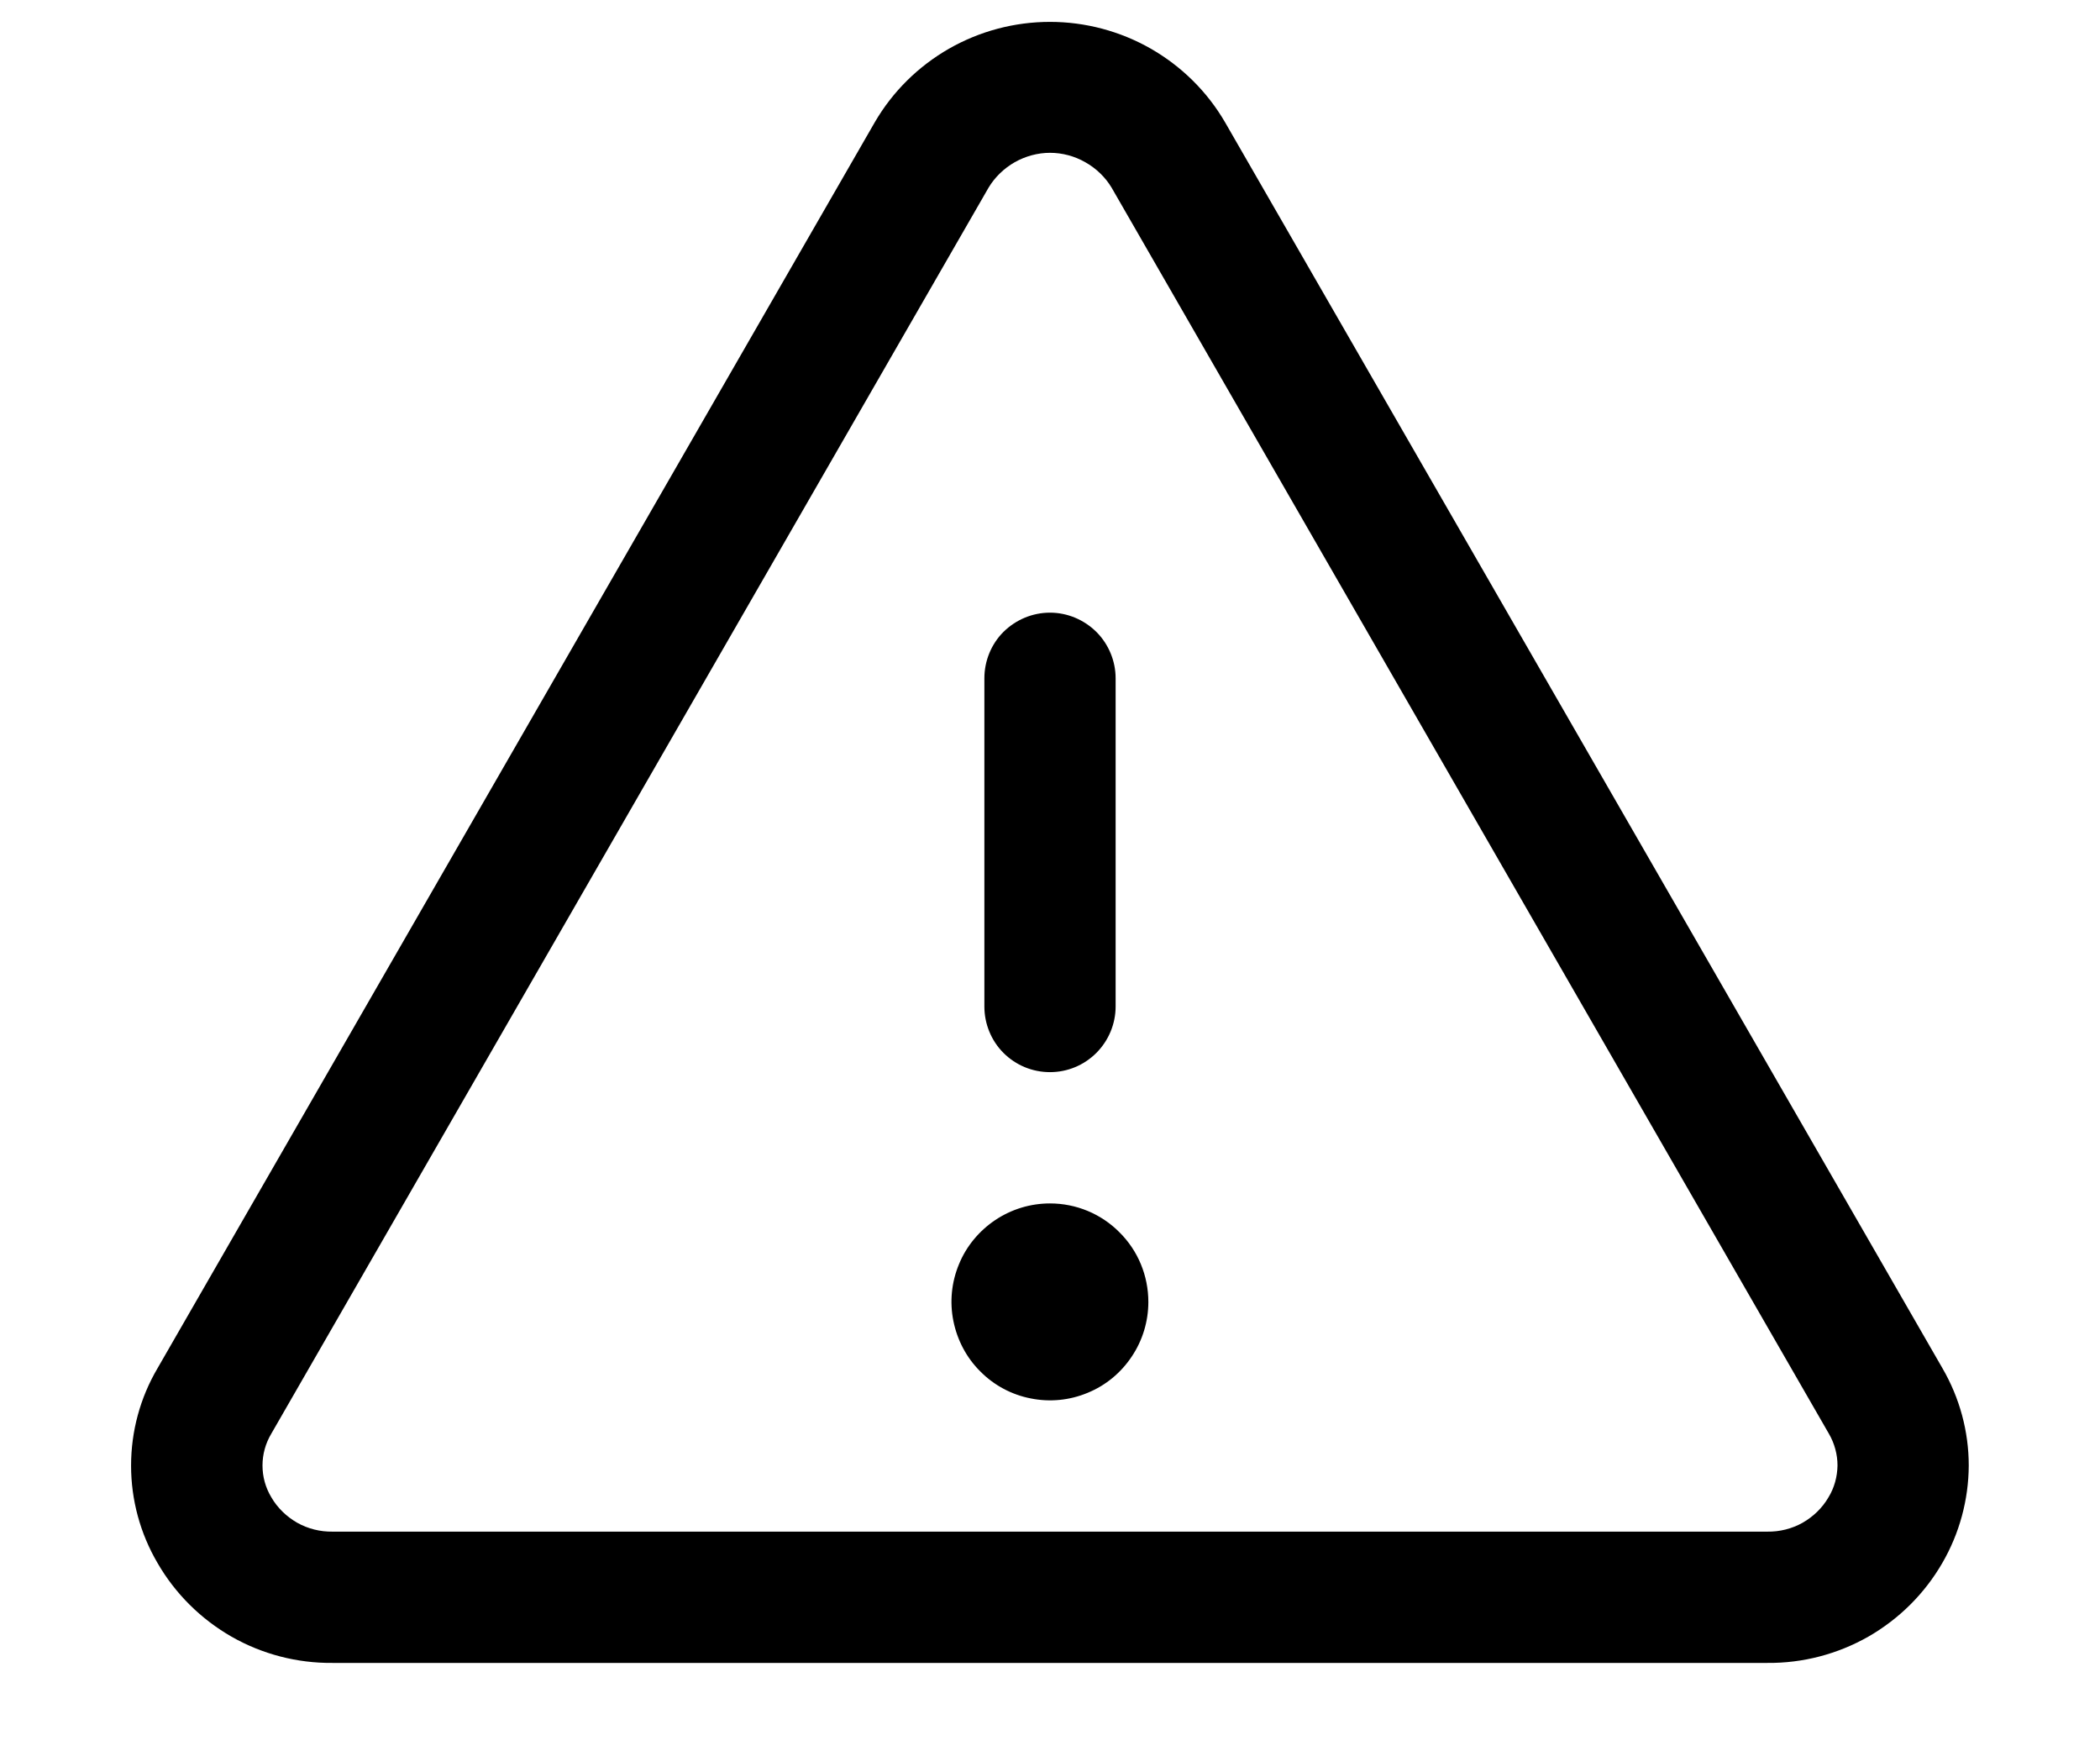
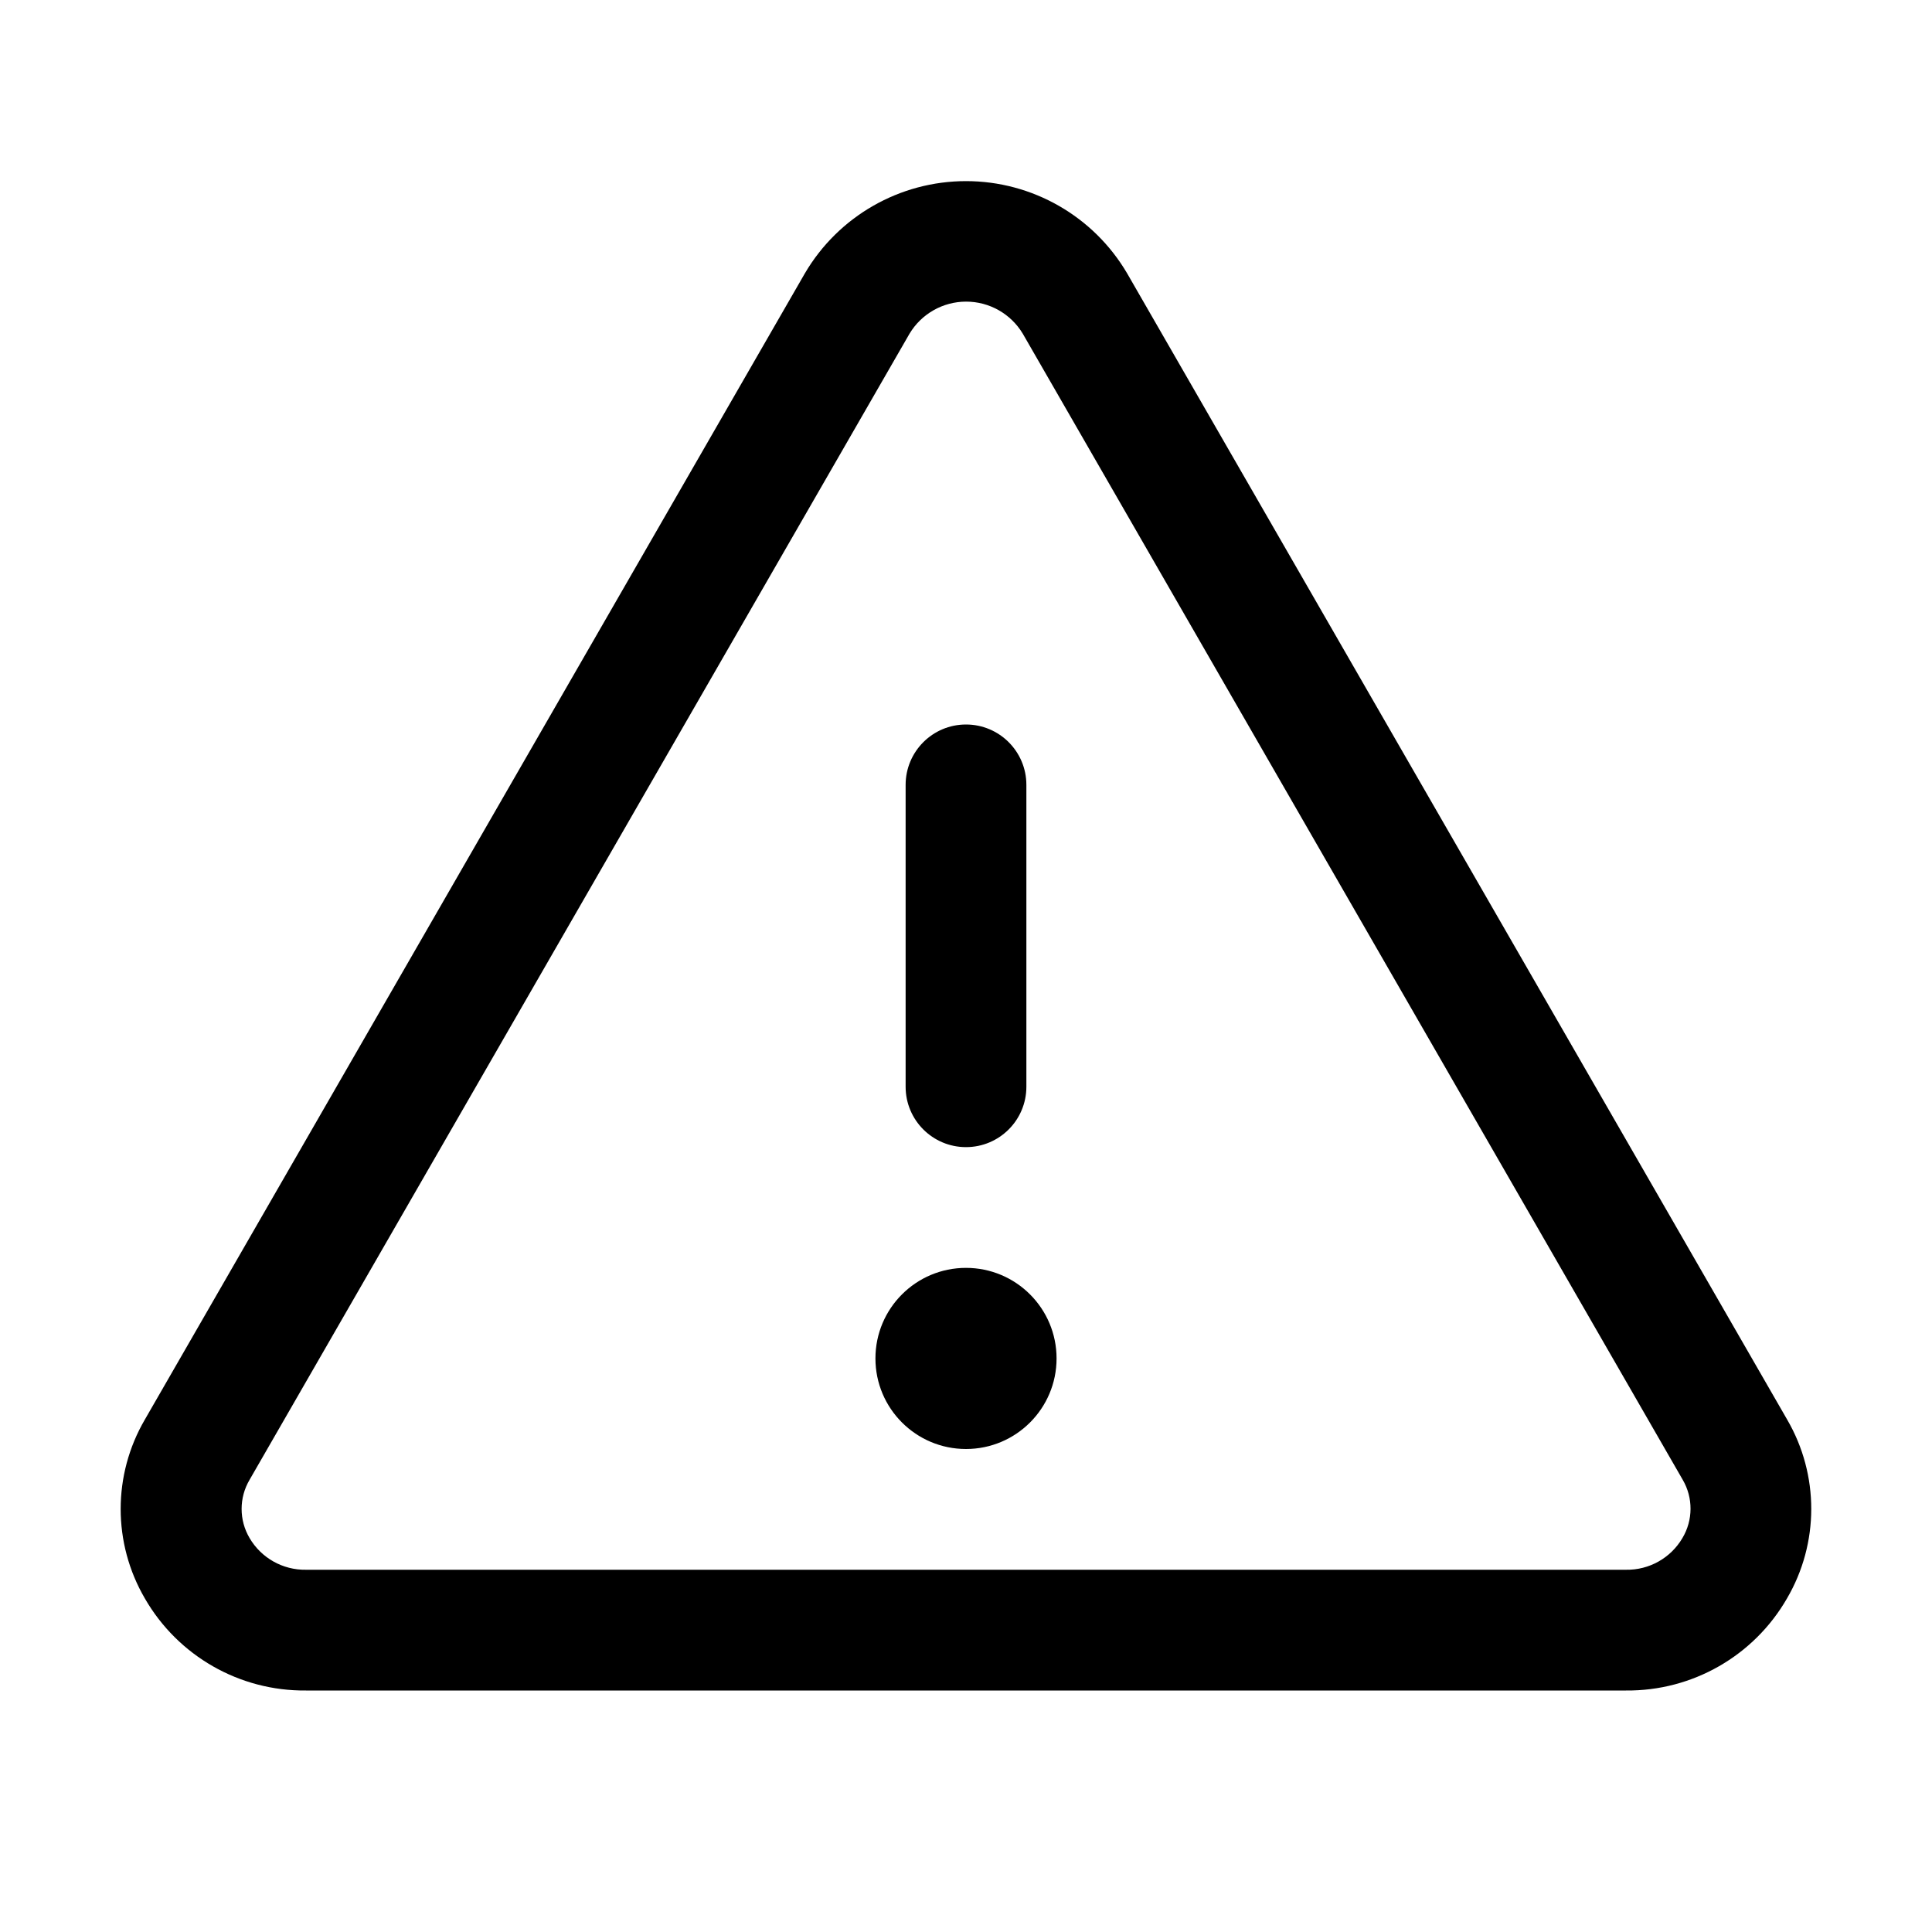
- <svg xmlns="http://www.w3.org/2000/svg" width="12" height="10" viewBox="0 0 12 10" fill="none">
-   <path d="M11.1 7.817L7 0.698C6.898 0.523 6.752 0.379 6.576 0.278C6.401 0.178 6.202 0.125 6 0.125C5.797 0.125 5.598 0.178 5.423 0.278C5.247 0.379 5.101 0.523 4.999 0.698L0.9 7.817C0.801 7.985 0.749 8.177 0.749 8.373C0.749 8.568 0.801 8.76 0.9 8.929C1.001 9.104 1.147 9.249 1.323 9.35C1.498 9.45 1.698 9.502 1.9 9.5H10.099C10.301 9.502 10.5 9.45 10.676 9.35C10.852 9.249 10.998 9.104 11.099 8.929C11.197 8.76 11.249 8.568 11.25 8.373C11.25 8.177 11.198 7.986 11.1 7.817ZM10.449 8.553C10.414 8.614 10.362 8.664 10.301 8.699C10.239 8.734 10.169 8.751 10.099 8.75H1.9C1.83 8.751 1.76 8.734 1.698 8.699C1.637 8.664 1.585 8.614 1.55 8.553C1.517 8.498 1.5 8.436 1.5 8.372C1.5 8.309 1.517 8.246 1.55 8.191L5.649 1.072C5.685 1.012 5.737 0.962 5.798 0.927C5.86 0.892 5.93 0.873 6 0.873C6.071 0.873 6.141 0.892 6.202 0.927C6.264 0.962 6.316 1.012 6.352 1.072L10.451 8.191C10.483 8.246 10.5 8.309 10.5 8.372C10.499 8.436 10.482 8.499 10.449 8.553ZM5.625 5.75V3.875C5.625 3.776 5.664 3.68 5.734 3.61C5.805 3.54 5.9 3.5 6 3.5C6.099 3.5 6.194 3.54 6.265 3.61C6.335 3.68 6.375 3.776 6.375 3.875V5.75C6.375 5.849 6.335 5.945 6.265 6.015C6.194 6.086 6.099 6.125 6 6.125C5.9 6.125 5.805 6.086 5.734 6.015C5.664 5.945 5.625 5.849 5.625 5.75ZM6.562 7.438C6.562 7.549 6.529 7.658 6.467 7.75C6.405 7.843 6.318 7.915 6.215 7.957C6.112 8 5.999 8.011 5.89 7.989C5.781 7.968 5.68 7.914 5.602 7.835C5.523 7.757 5.47 7.656 5.448 7.547C5.426 7.438 5.437 7.325 5.48 7.222C5.522 7.119 5.595 7.032 5.687 6.97C5.78 6.908 5.888 6.875 6 6.875C6.149 6.875 6.292 6.934 6.397 7.04C6.503 7.145 6.562 7.288 6.562 7.438Z" fill="currentColor" />
+ <svg xmlns="http://www.w3.org/2000/svg" width="32" height="32" fill="#000000" viewBox="0 0 256 256">
+   <path d="M236.8,188.09,149.35,36.22h0a24.76,24.76,0,0,0-42.7,0L19.2,188.09a23.51,23.51,0,0,0,0,23.72A24.35,24.35,0,0,0,40.55,224h174.9a24.35,24.35,0,0,0,21.33-12.19A23.51,23.51,0,0,0,236.8,188.09ZM222.93,203.8a8.5,8.5,0,0,1-7.48,4.2H40.55a8.5,8.5,0,0,1-7.48-4.2,7.59,7.59,0,0,1,0-7.72L120.52,44.21a8.75,8.75,0,0,1,15,0l87.45,151.87A7.59,7.59,0,0,1,222.93,203.8ZM120,144V104a8,8,0,0,1,16,0v40a8,8,0,0,1-16,0Zm20,36a12,12,0,1,1-12-12A12,12,0,0,1,140,180Z" />
</svg>
